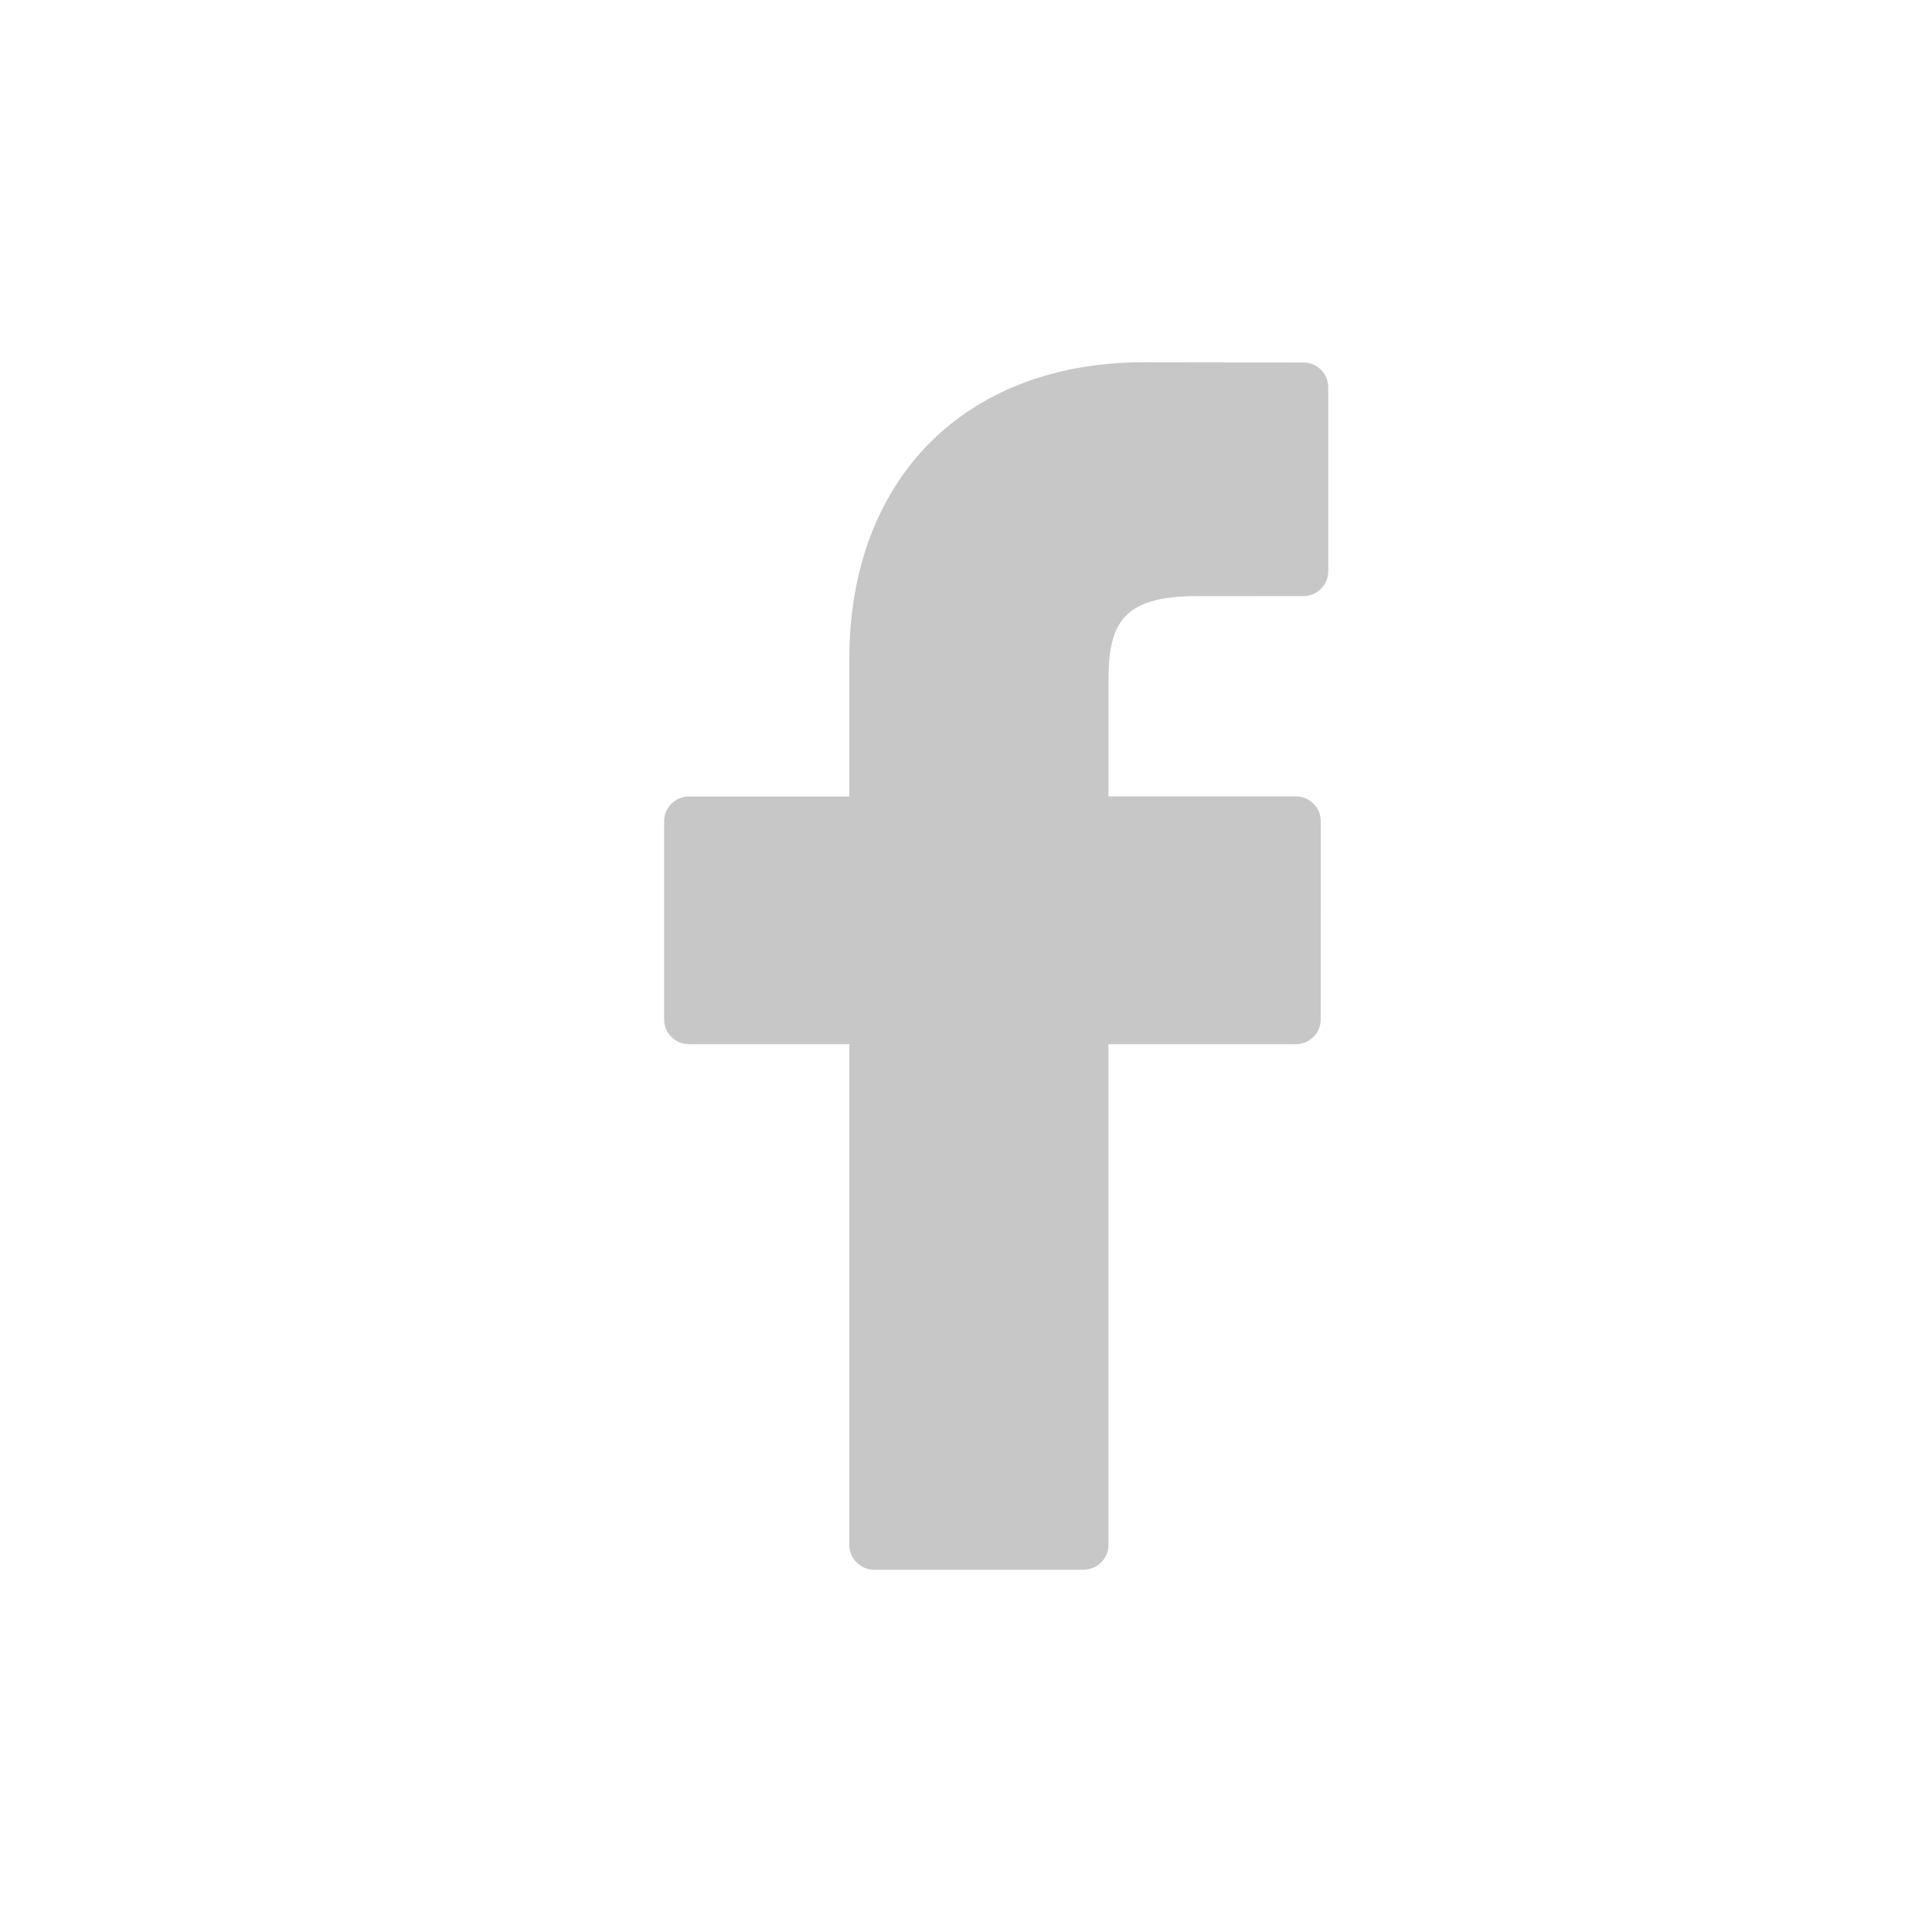
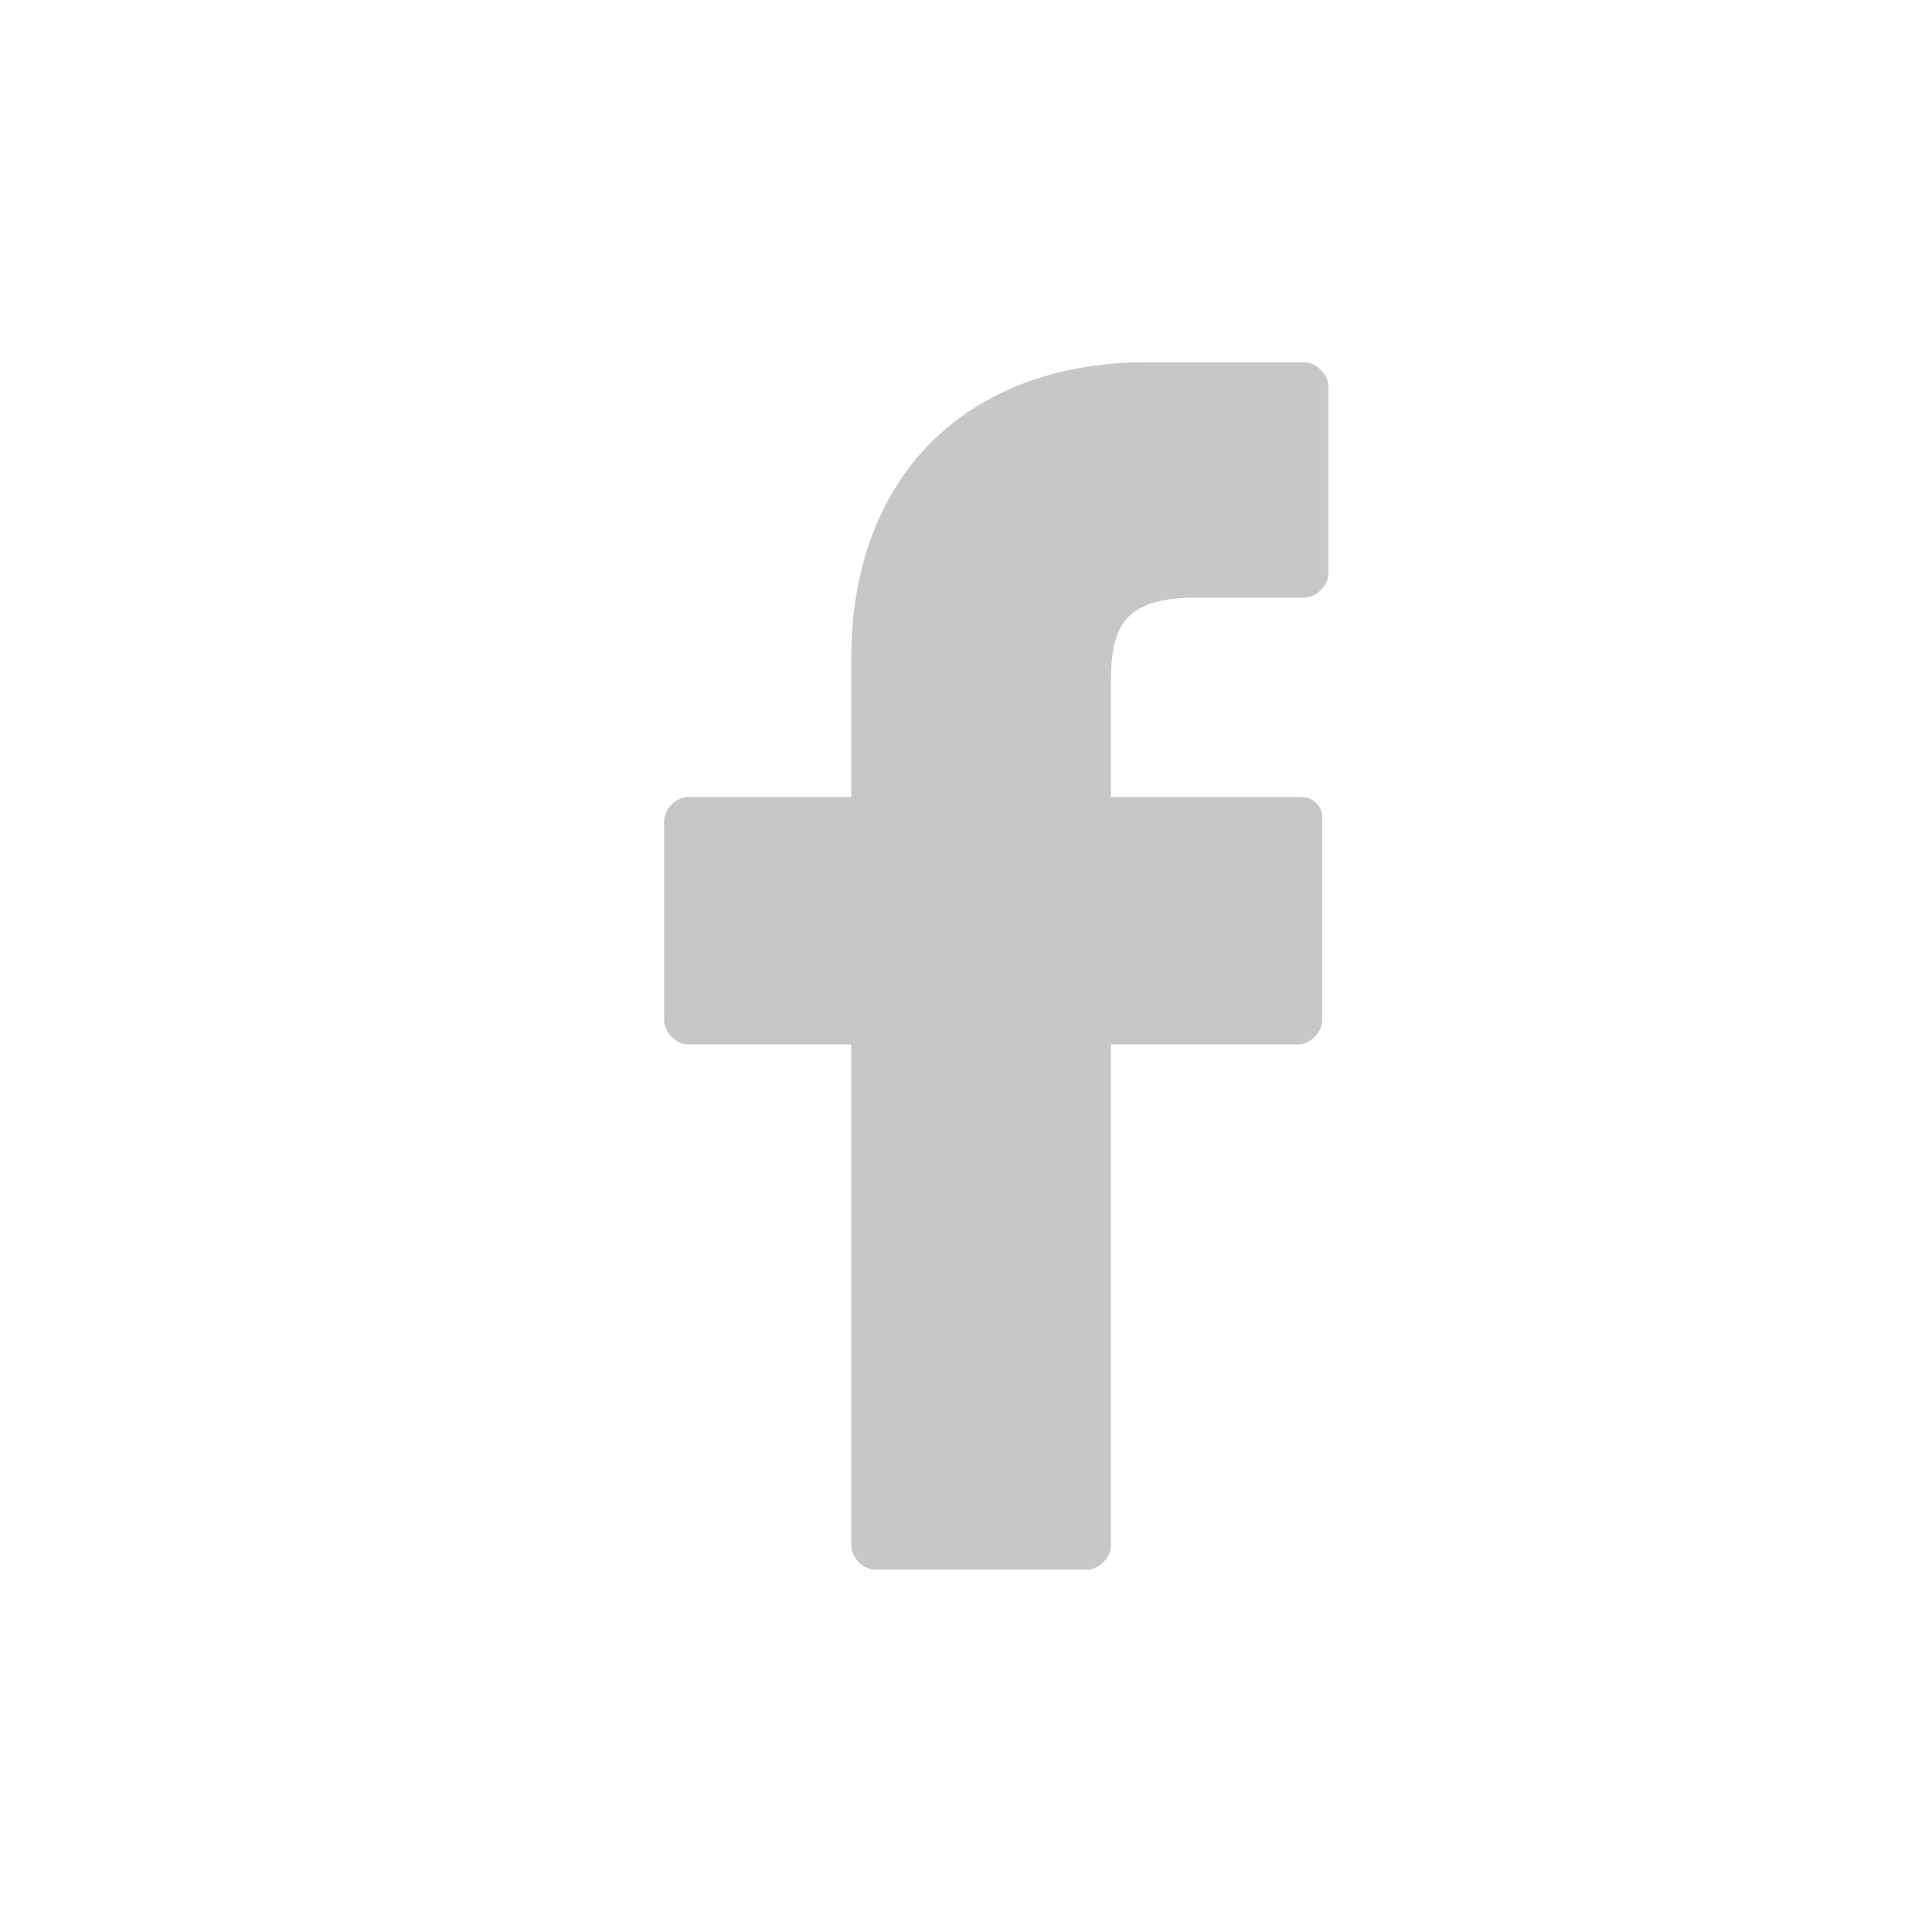
- <svg xmlns="http://www.w3.org/2000/svg" width="32" height="32" viewBox="0 0 32 32">
-   <path fill="#000" fill-rule="nonzero" d="M21.586 6.004L18.947 6c-2.964 0-4.88 1.932-4.88 4.922v2.27h-2.652a.411.411 0 0 0-.415.407v3.289c0 .225.186.407.415.407h2.653v8.297c0 .226.185.408.415.408h3.46c.23 0 .416-.183.416-.408v-8.297h3.101c.23 0 .415-.182.415-.407l.001-3.289a.405.405 0 0 0-.121-.288.419.419 0 0 0-.294-.12H18.36v-1.923c0-.925.224-1.394 1.449-1.394l1.777-.001A.411.411 0 0 0 22 9.465V6.412a.411.411 0 0 0-.414-.408z" opacity=".22" />
+ <svg xmlns="http://www.w3.org/2000/svg" version="1.1" id="Layer_1" x="0px" y="0px" viewBox="0 0 32 32" style="enable-background:new 0 0 32 32;" xml:space="preserve">
+   <style type="text/css">
+ 	.st0{fill:#C7C7C7;}
+ </style>
+   <path class="st0" d="M21.6,6l-2.6,0c-3,0-4.9,1.9-4.9,4.9v2.3h-2.7c-0.2,0-0.4,0.2-0.4,0.4c0,0,0,0,0,0v3.3c0,0.2,0.2,0.4,0.4,0.4  h2.7v8.3c0,0.2,0.2,0.4,0.4,0.4h3.5c0.2,0,0.4-0.2,0.4-0.4v-8.3h3.1c0.2,0,0.4-0.2,0.4-0.4l0-3.3c0-0.1,0-0.2-0.1-0.3  c-0.1-0.1-0.2-0.1-0.3-0.1h-3.1v-1.9c0-0.9,0.2-1.4,1.4-1.4l1.8,0c0.2,0,0.4-0.2,0.4-0.4c0,0,0,0,0,0V6.4C22,6.2,21.8,6,21.6,6  C21.6,6,21.6,6,21.6,6z" />
</svg>
